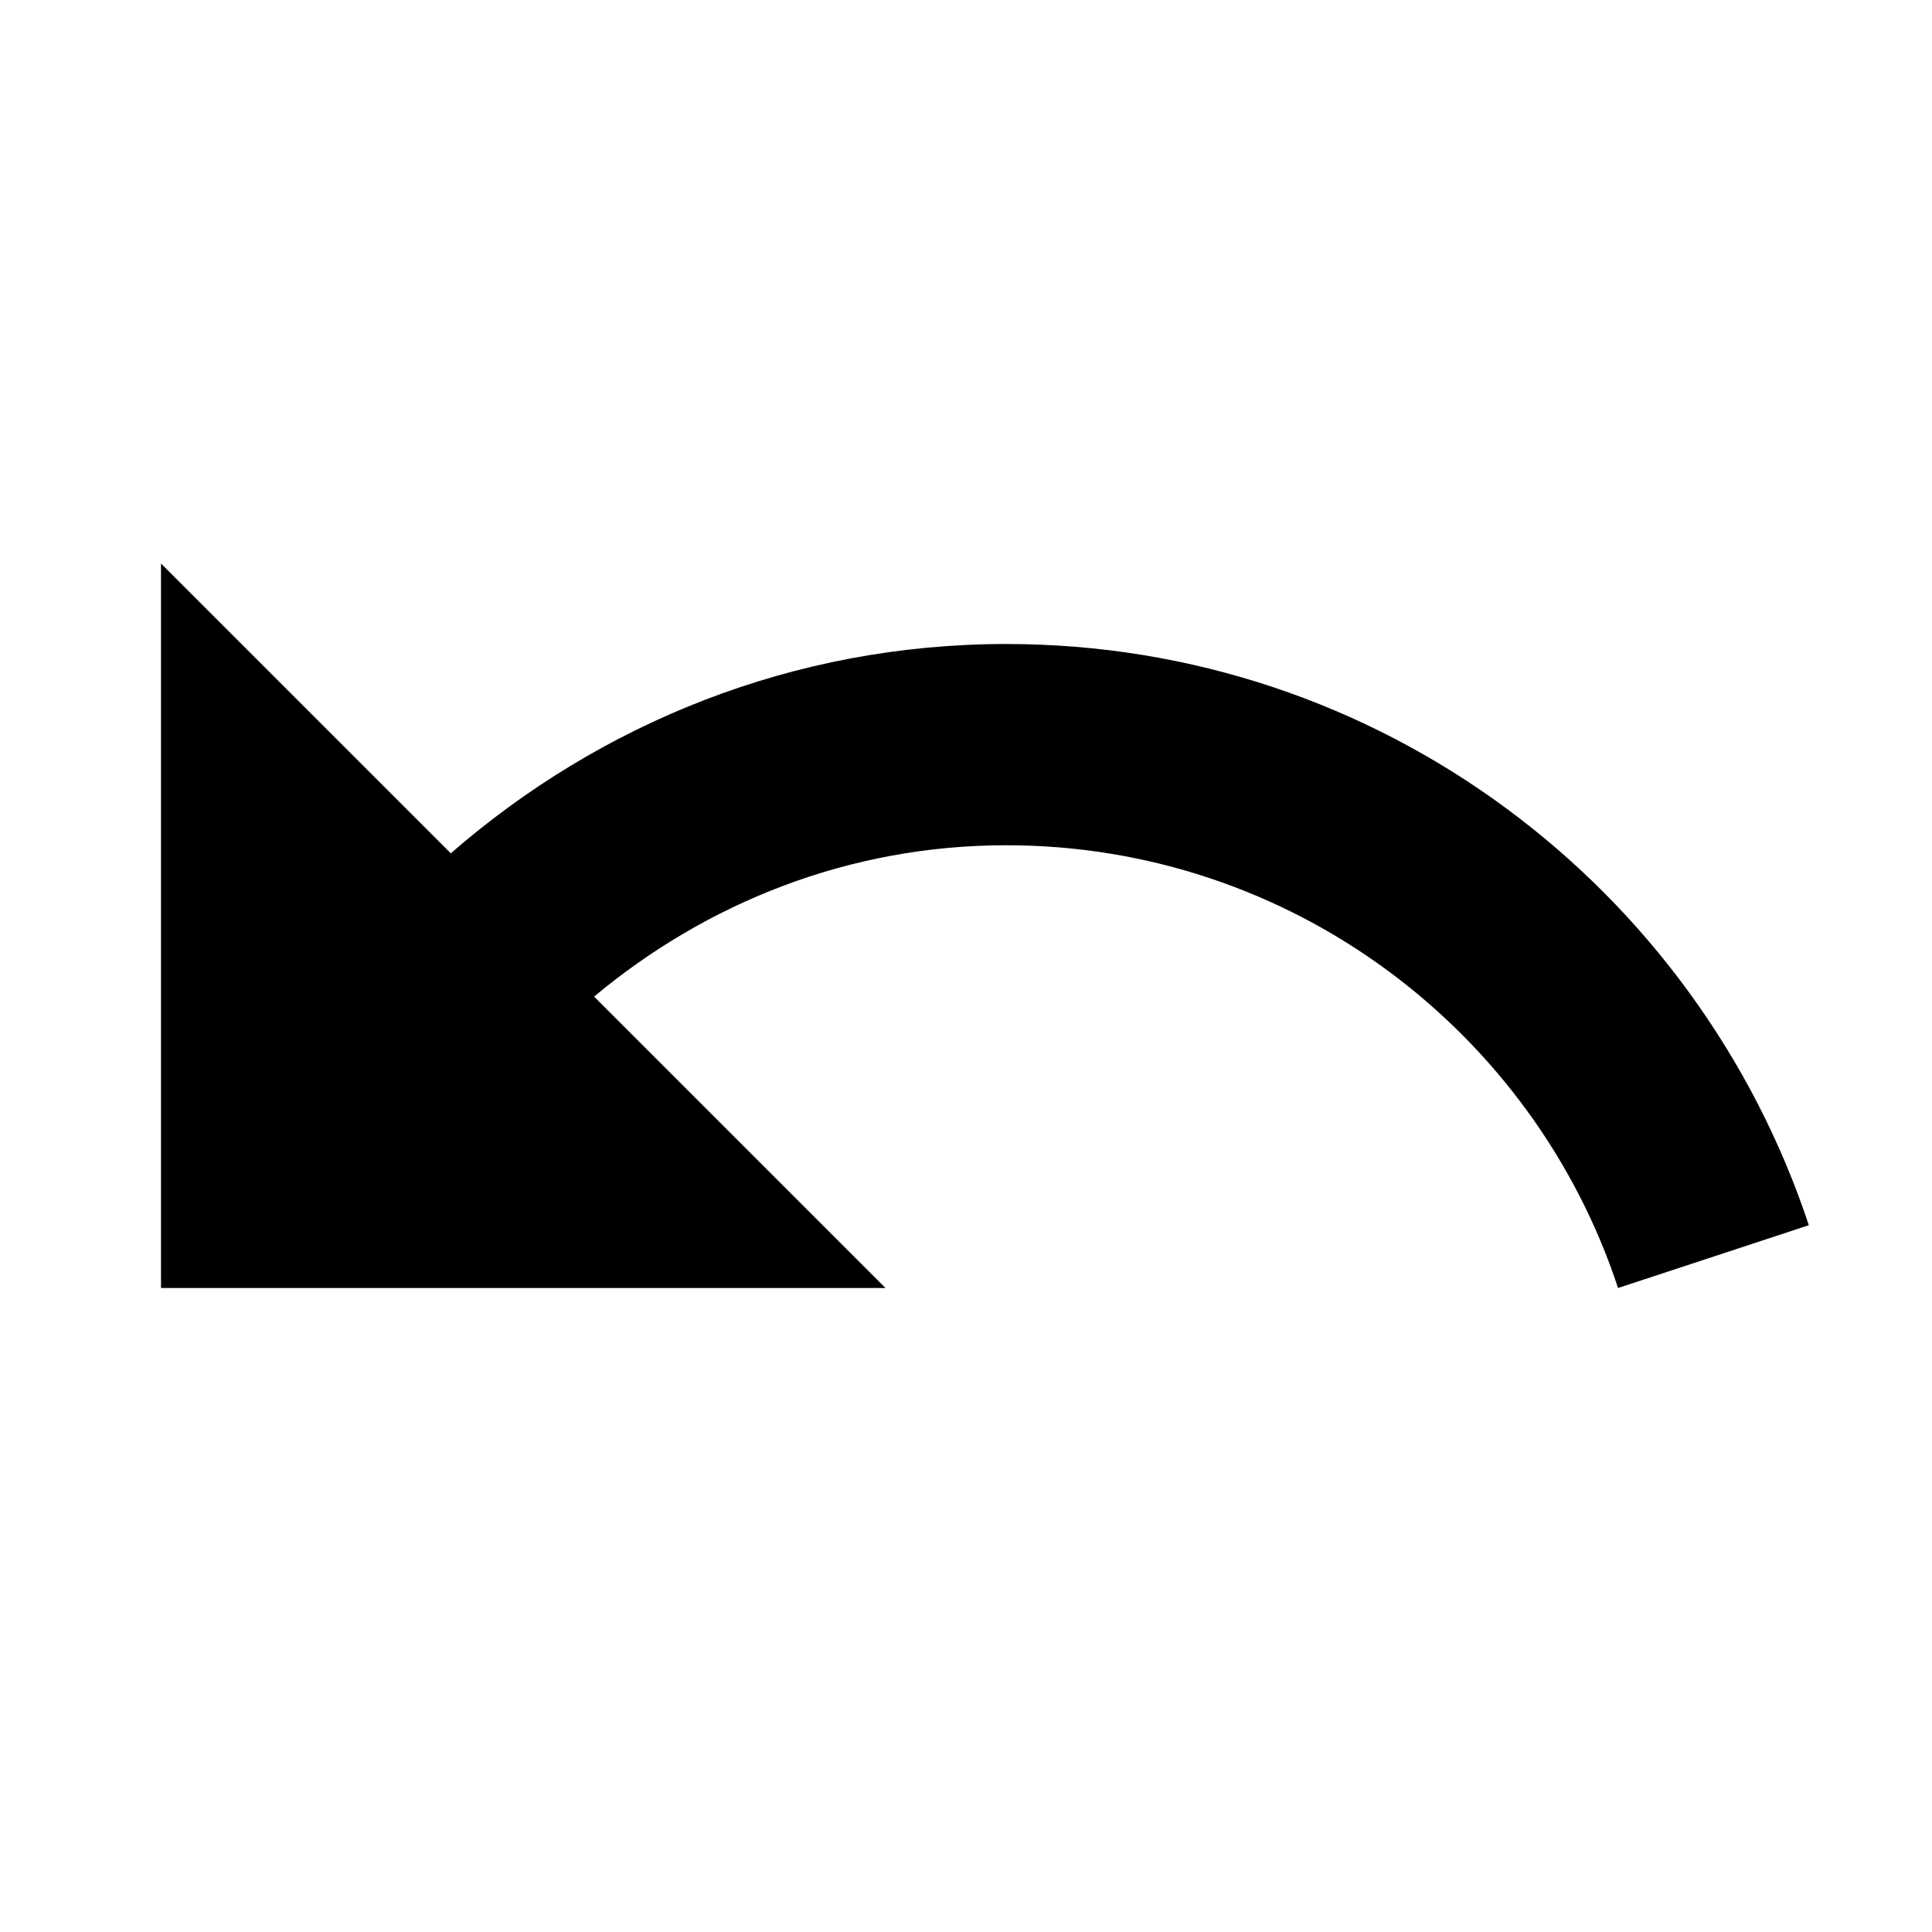
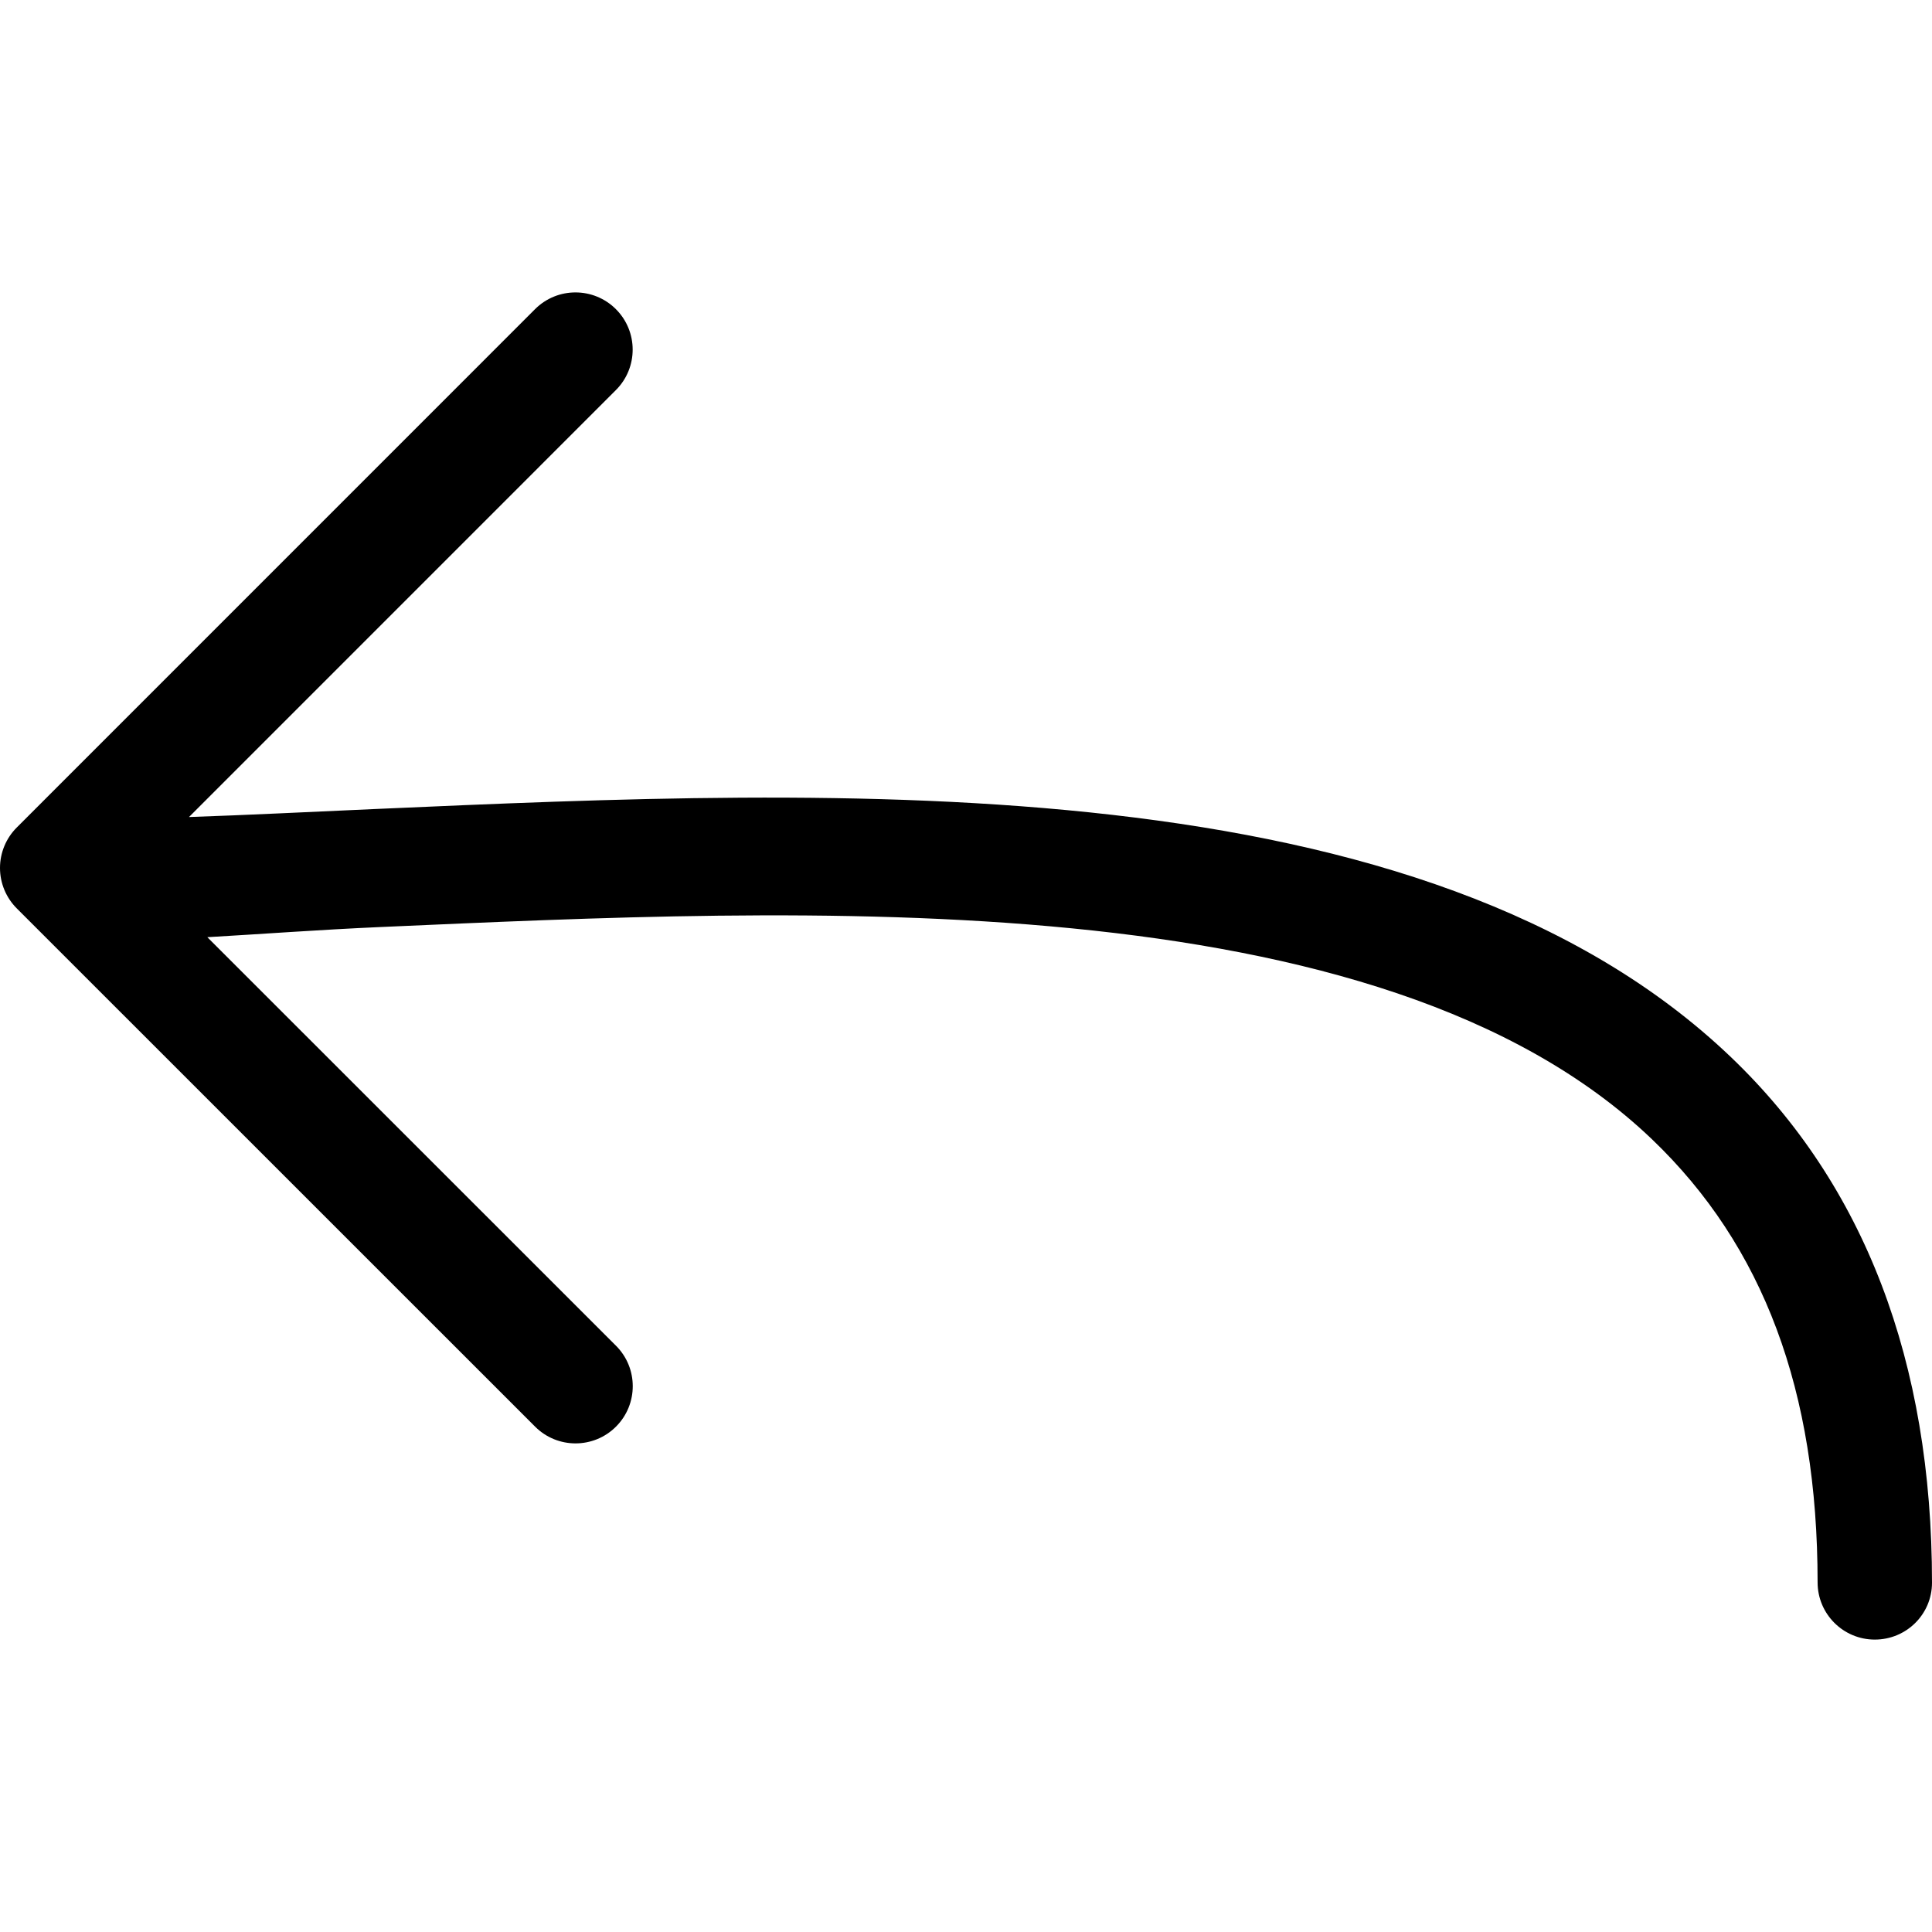
- <svg xmlns="http://www.w3.org/2000/svg" fill="currentColor" viewBox="0 0 24 24">
-   <path d="M12.5 8c-2.65 0-5.05.99-6.9 2.6L2 7v9h9l-3.62-3.62c1.39-1.16 3.16-1.88 5.12-1.88 3.54 0 6.55 2.31 7.6 5.5l2.37-.78C21.08 11.03 17.15 8 12.5 8z" />
+ <svg xmlns="http://www.w3.org/2000/svg" fill="currentColor" version="1.1" id="Capa_1" x="0px" y="0px" viewBox="0 0 67.551 67.551" style="enable-background:new 0 0 67.551 67.551;" xml:space="preserve">
+   <g>
+     <g>
+       <path d="M57.763,39.836c3.895,3.729,5.788,8.795,5.788,15.491c0,1.104,0.896,2,2,2s2-0.885,2-1.989    c0-7.736-2.362-13.91-7.022-18.369c-10.776-10.312-31.097-9.4-47.422-8.682c-2.28,0.101-4.461,0.211-6.499,0.28l14.927-14.929    c0.781-0.781,0.781-2.047,0-2.828s-2.048-0.781-2.828,0L0.586,28.933C0.211,29.308,0,29.817,0,30.347s0.211,1.039,0.586,1.414    l18.123,18.12c0.391,0.391,0.902,0.586,1.414,0.586s1.024-0.195,1.415-0.586c0.781-0.781,0.781-2.048,0-2.828L7.249,32.768    c1.915-0.11,3.932-0.261,6.033-0.354C28.026,31.766,48.221,30.706,57.763,39.836z" />
+     </g>
+   </g>
+   <g>
+ </g>
+   <g>
+ </g>
+   <g>
+ </g>
+   <g>
+ </g>
+   <g>
+ </g>
+   <g>
+ </g>
+   <g>
+ </g>
+   <g>
+ </g>
+   <g>
+ </g>
+   <g>
+ </g>
+   <g>
+ </g>
+   <g>
+ </g>
+   <g>
+ </g>
+   <g>
+ </g>
+   <g>
+ </g>
</svg>
